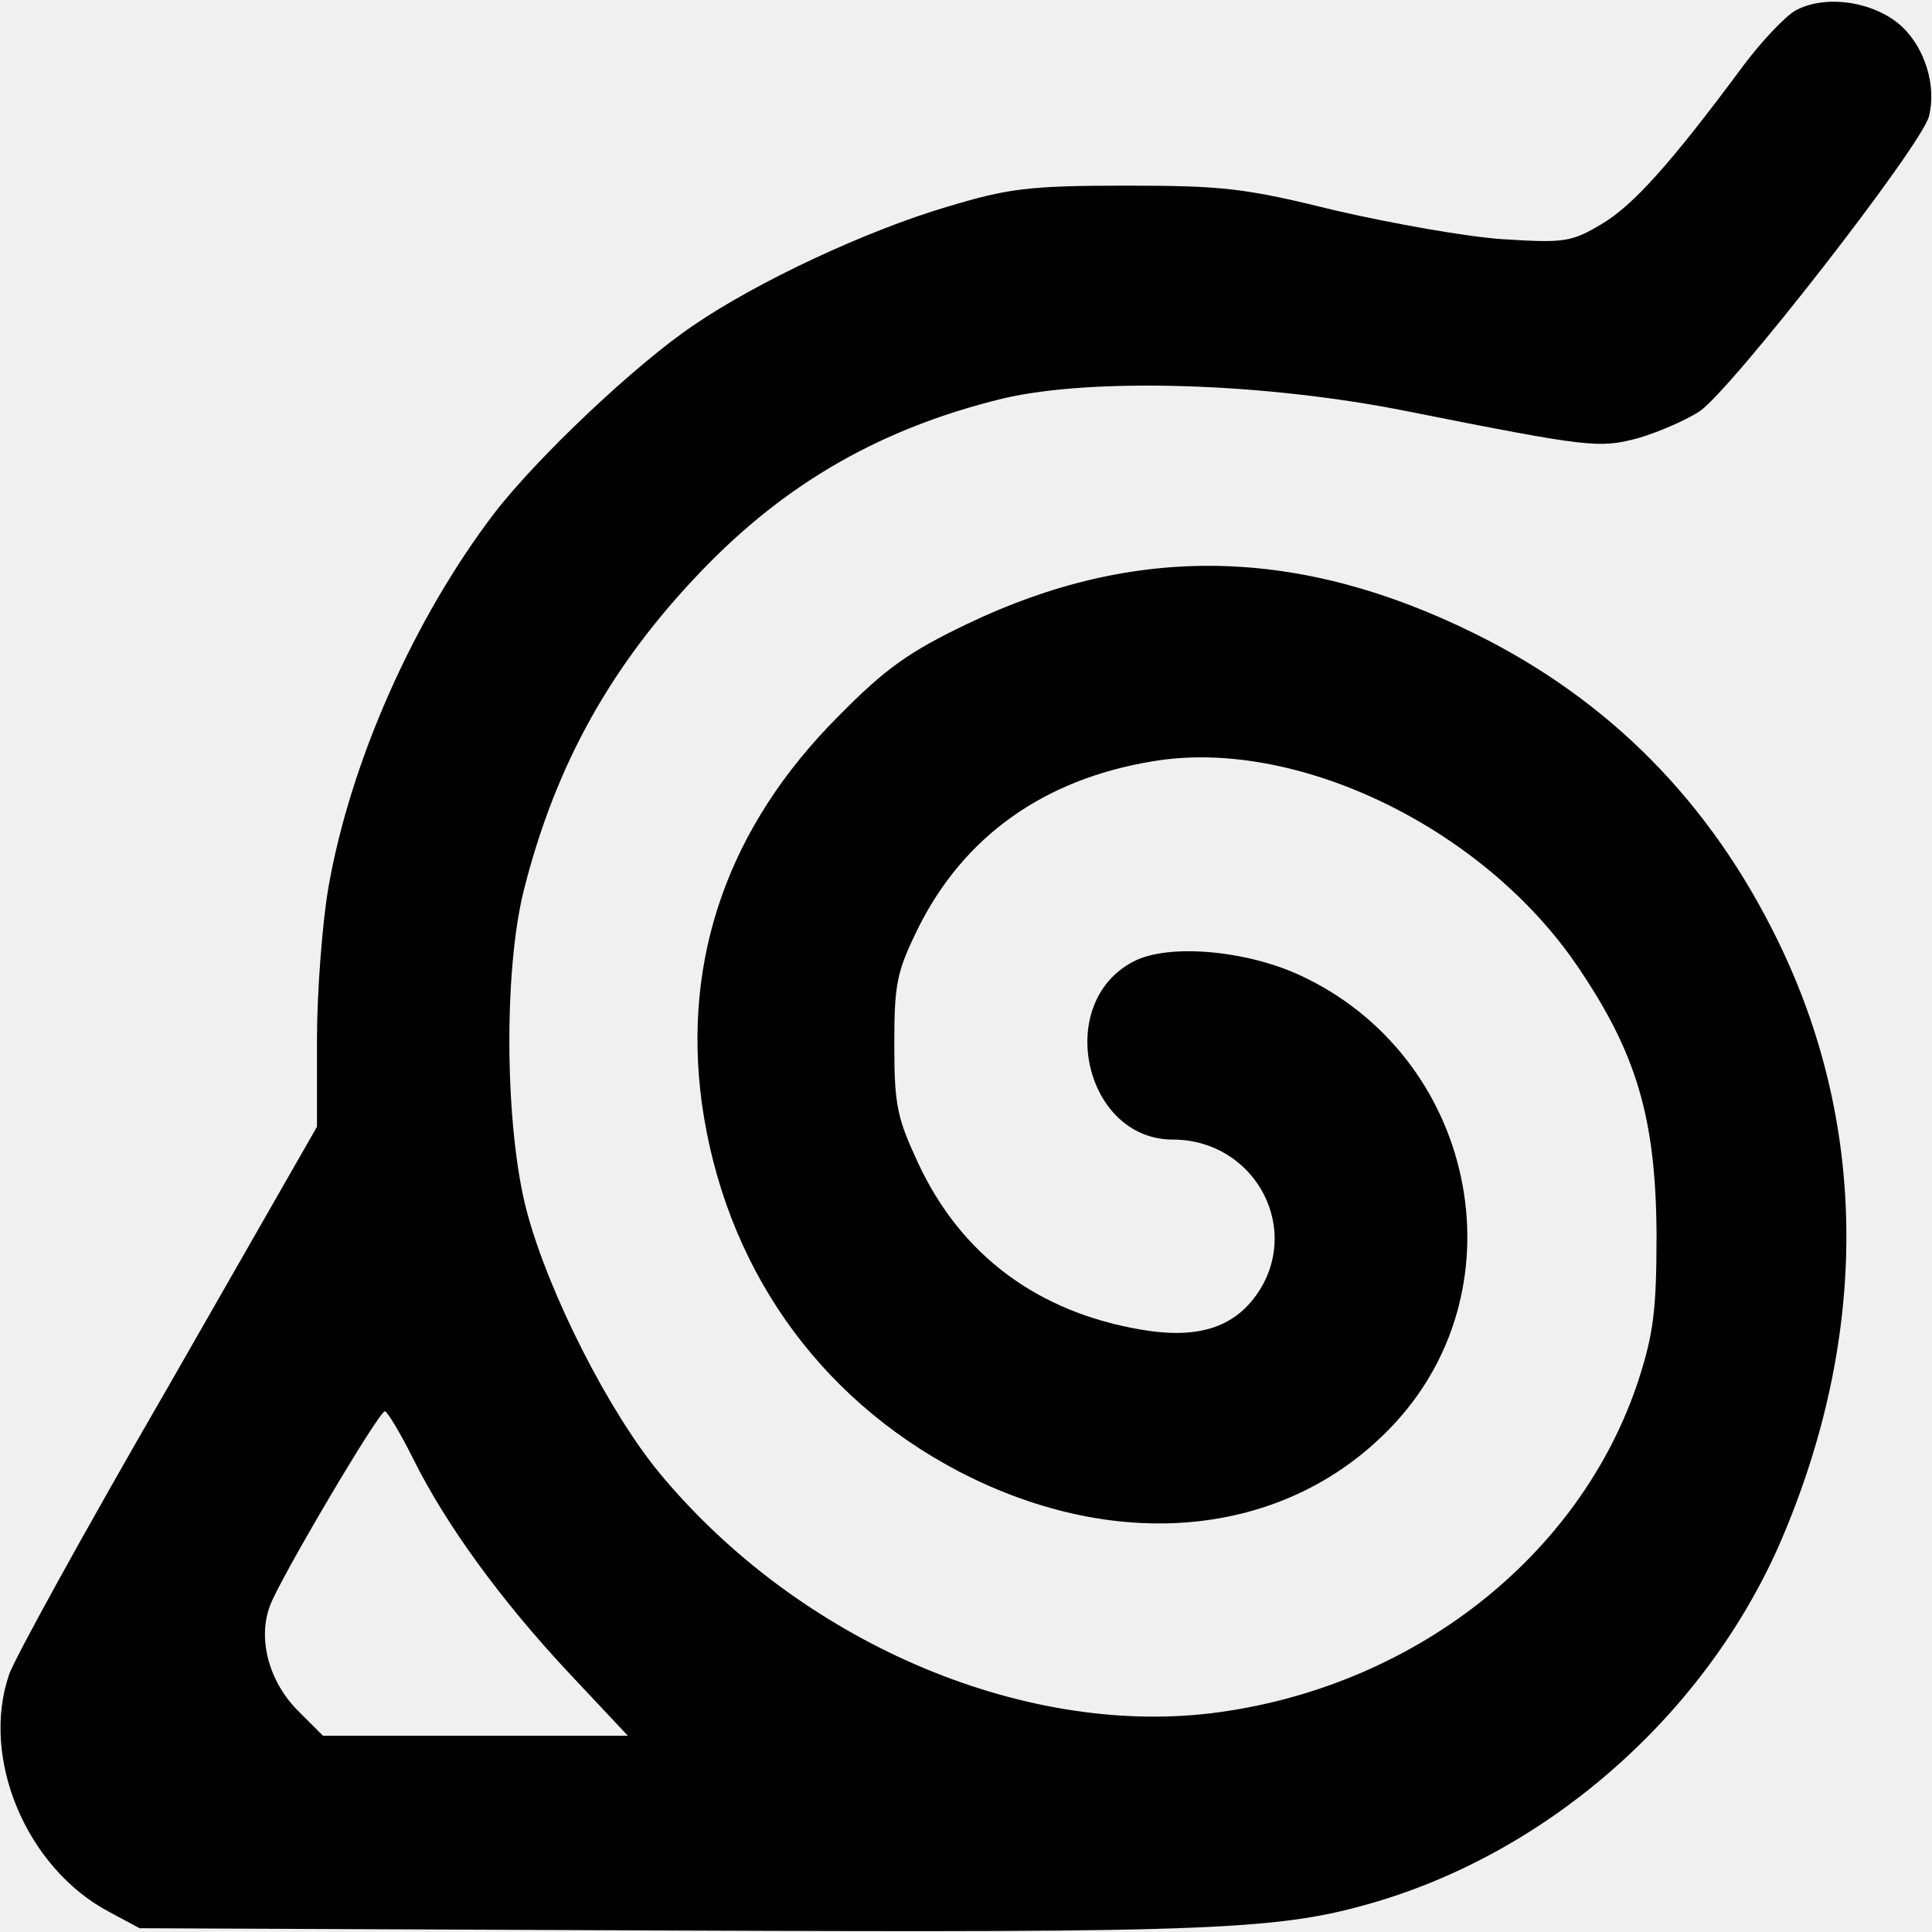
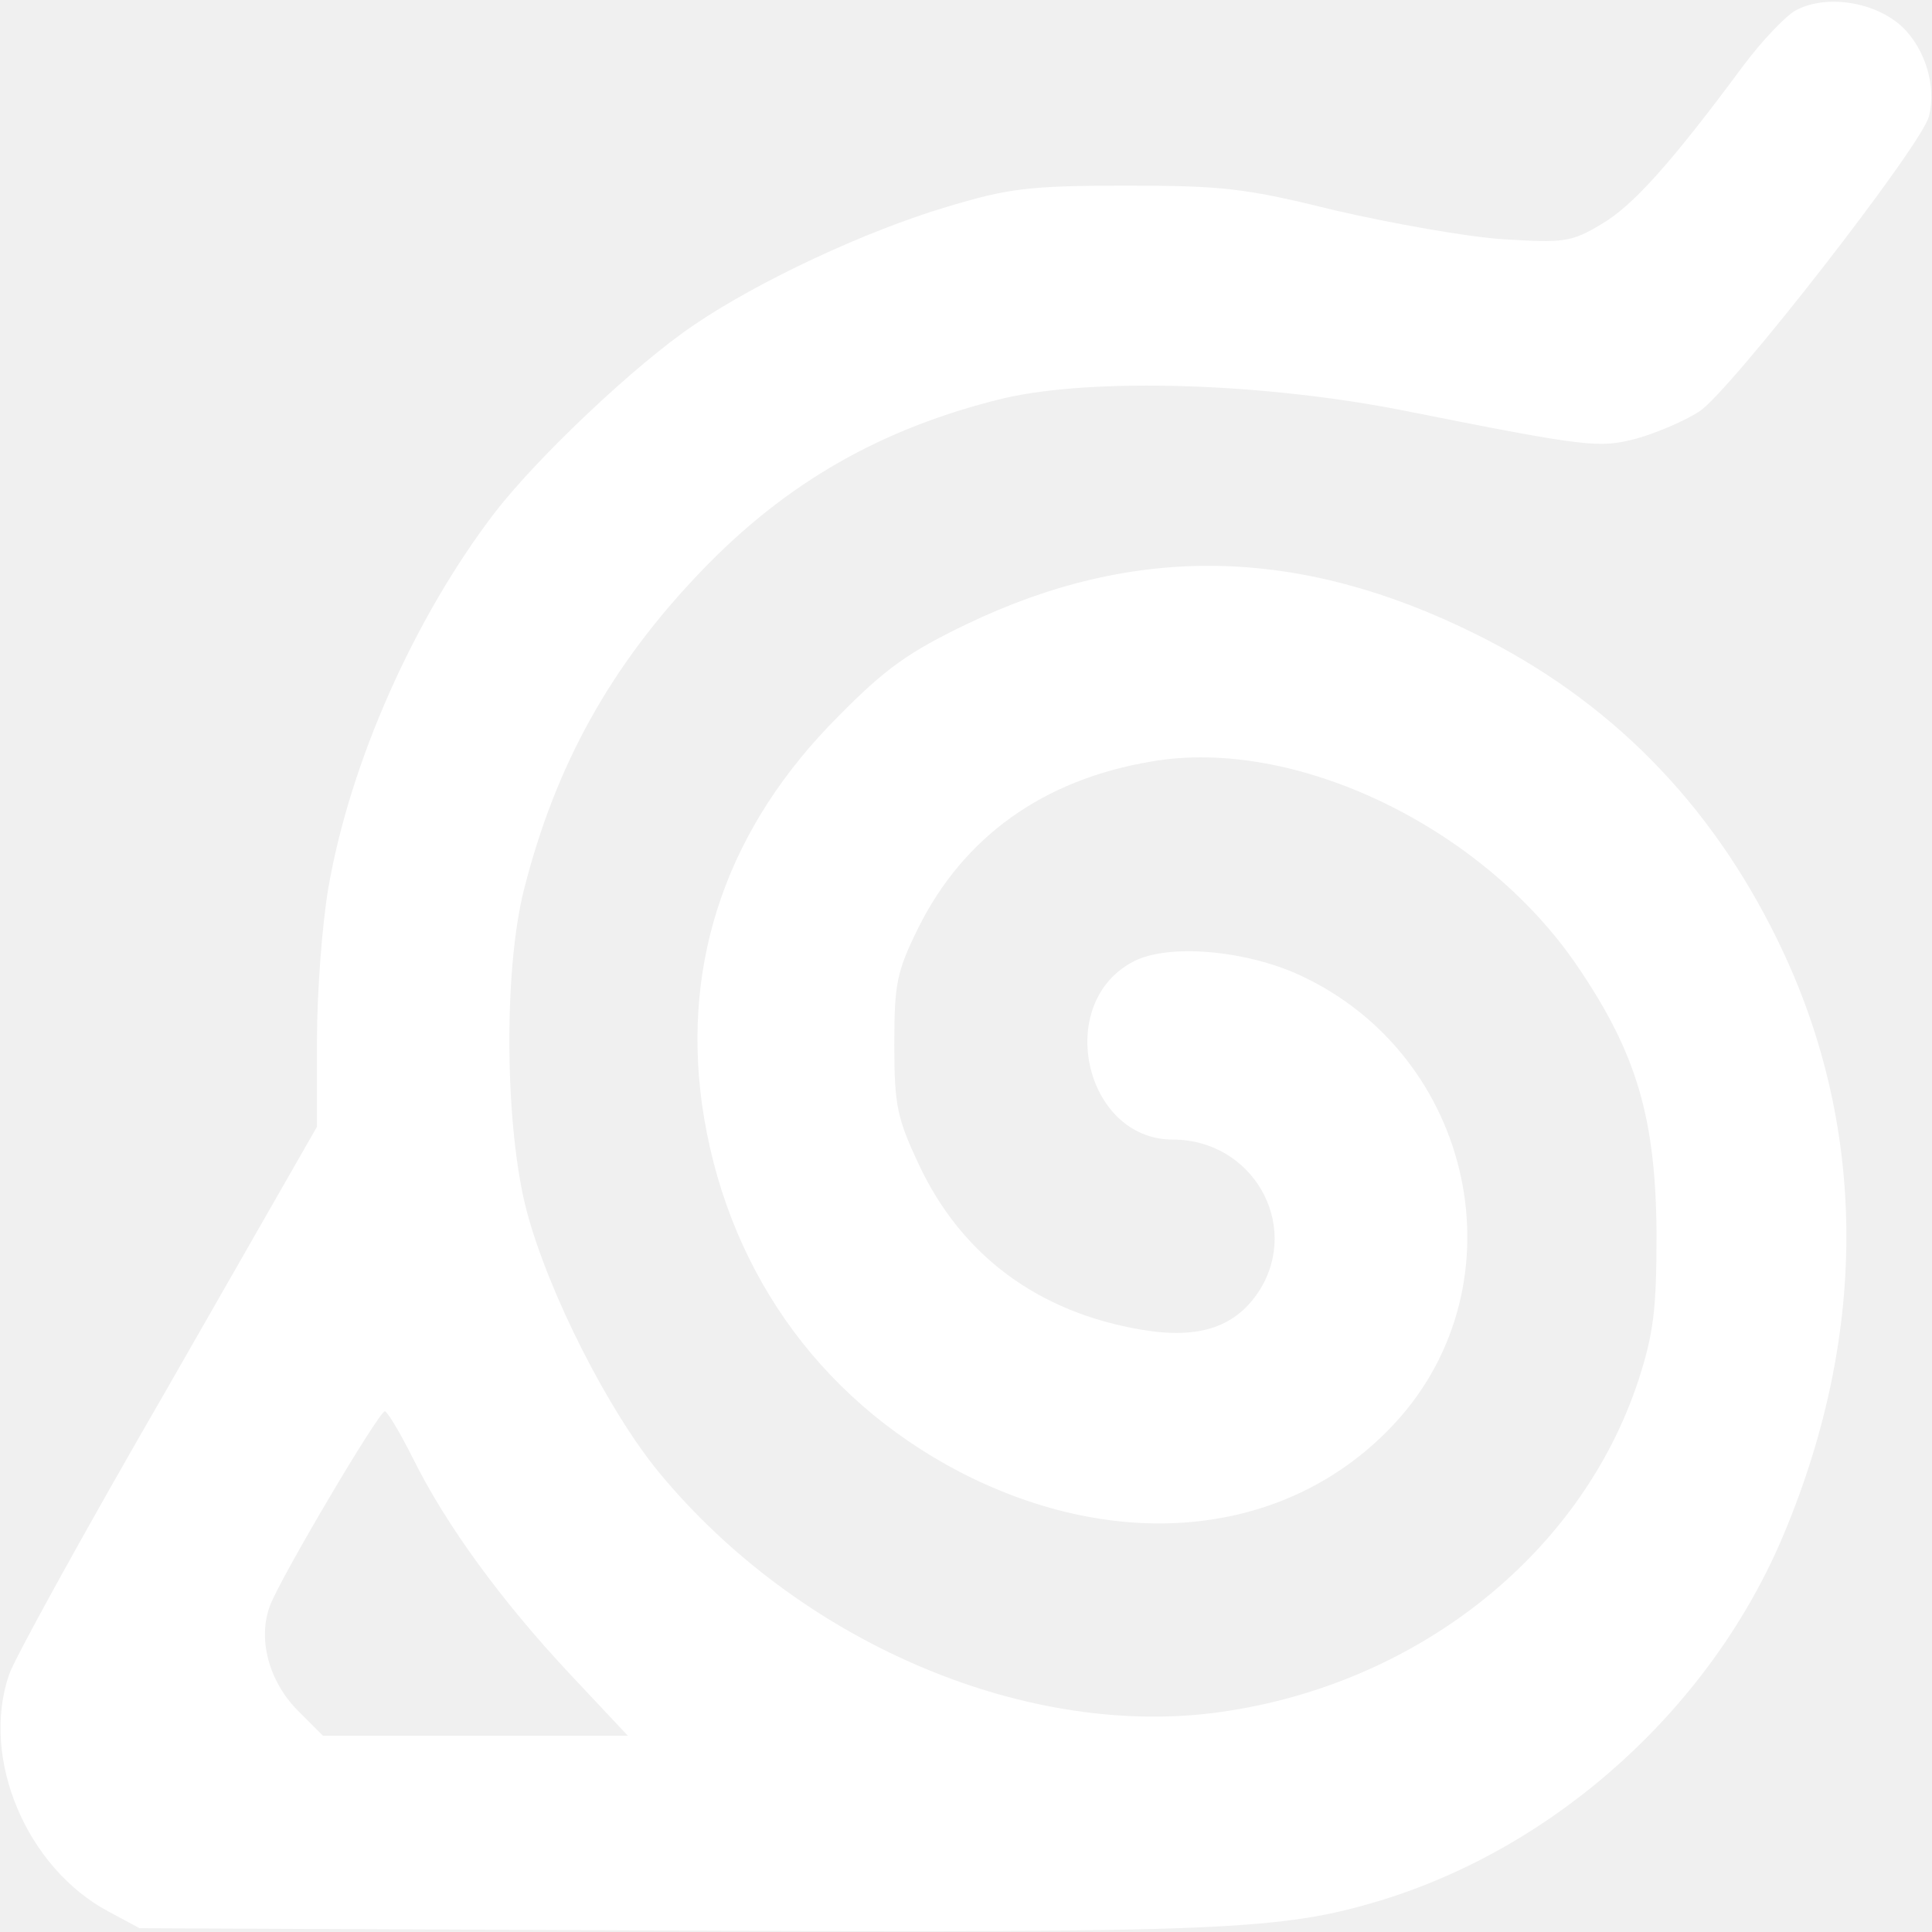
<svg xmlns="http://www.w3.org/2000/svg" version="1.0" width="256pt" height="256pt" viewBox="0 0 256 256" preserveAspectRatio="xMidYMid meet">
-   <g transform="translate(0,256) scale(0.1,-0.1)" fill="#000000" stroke="none">
+   <g transform="translate(0,256) scale(0.1,-0.1)" fill="white" stroke="none">
    <path d="M2379 2546 c-14 -8 -45 -41 -69 -73 -97 -131 -147 -186 -188 -210 -40 -24 -50 -25 -130 -20 -48 3 -148 21 -222 38 -121 30 -150 33 -280 33 -128 0 -155 -4 -235 -28 -108 -32 -251 -99 -336 -157 -77 -52 -207 -175 -264 -249 -106 -139 -191 -329 -220 -497 -8 -47 -15 -138 -15 -201 l0 -115 -198 -346 c-110 -190 -204 -361 -210 -380 -38 -111 23 -256 132 -314 l41 -22 700 -3 c733 -3 813 0 945 40 235 72 439 258 534 486 113 270 110 545 -9 787 -89 182 -222 317 -400 405 -234 116 -451 120 -674 13 -77 -37 -108 -59 -170 -122 -146 -146 -207 -321 -181 -513 30 -214 152 -389 341 -488 214 -111 439 -86 578 65 169 184 105 486 -127 593 -72 33 -174 42 -220 18 -106 -55 -65 -236 52 -236 105 0 169 -111 116 -198 -31 -50 -80 -67 -157 -54 -137 23 -239 98 -296 220 -28 60 -32 77 -32 157 0 82 3 97 32 156 60 120 165 196 309 220 190 33 439 -87 564 -271 79 -116 104 -202 105 -355 0 -101 -4 -132 -24 -194 -77 -234 -300 -408 -565 -441 -254 -31 -548 96 -732 318 -67 81 -147 238 -176 347 -29 110 -31 317 -4 425 42 167 116 299 235 423 113 118 240 190 400 229 119 28 347 21 536 -17 241 -48 254 -49 304 -36 25 7 63 23 83 36 41 27 295 353 304 391 10 40 -5 89 -35 118 -36 34 -102 44 -142 22z m-1832 -1918 c44 -89 118 -190 208 -286 l77 -82 -202 0 -202 0 -33 33 c-39 39 -54 96 -37 140 14 37 144 257 152 257 3 0 20 -28 37 -62z" />
  </g>
</svg>
